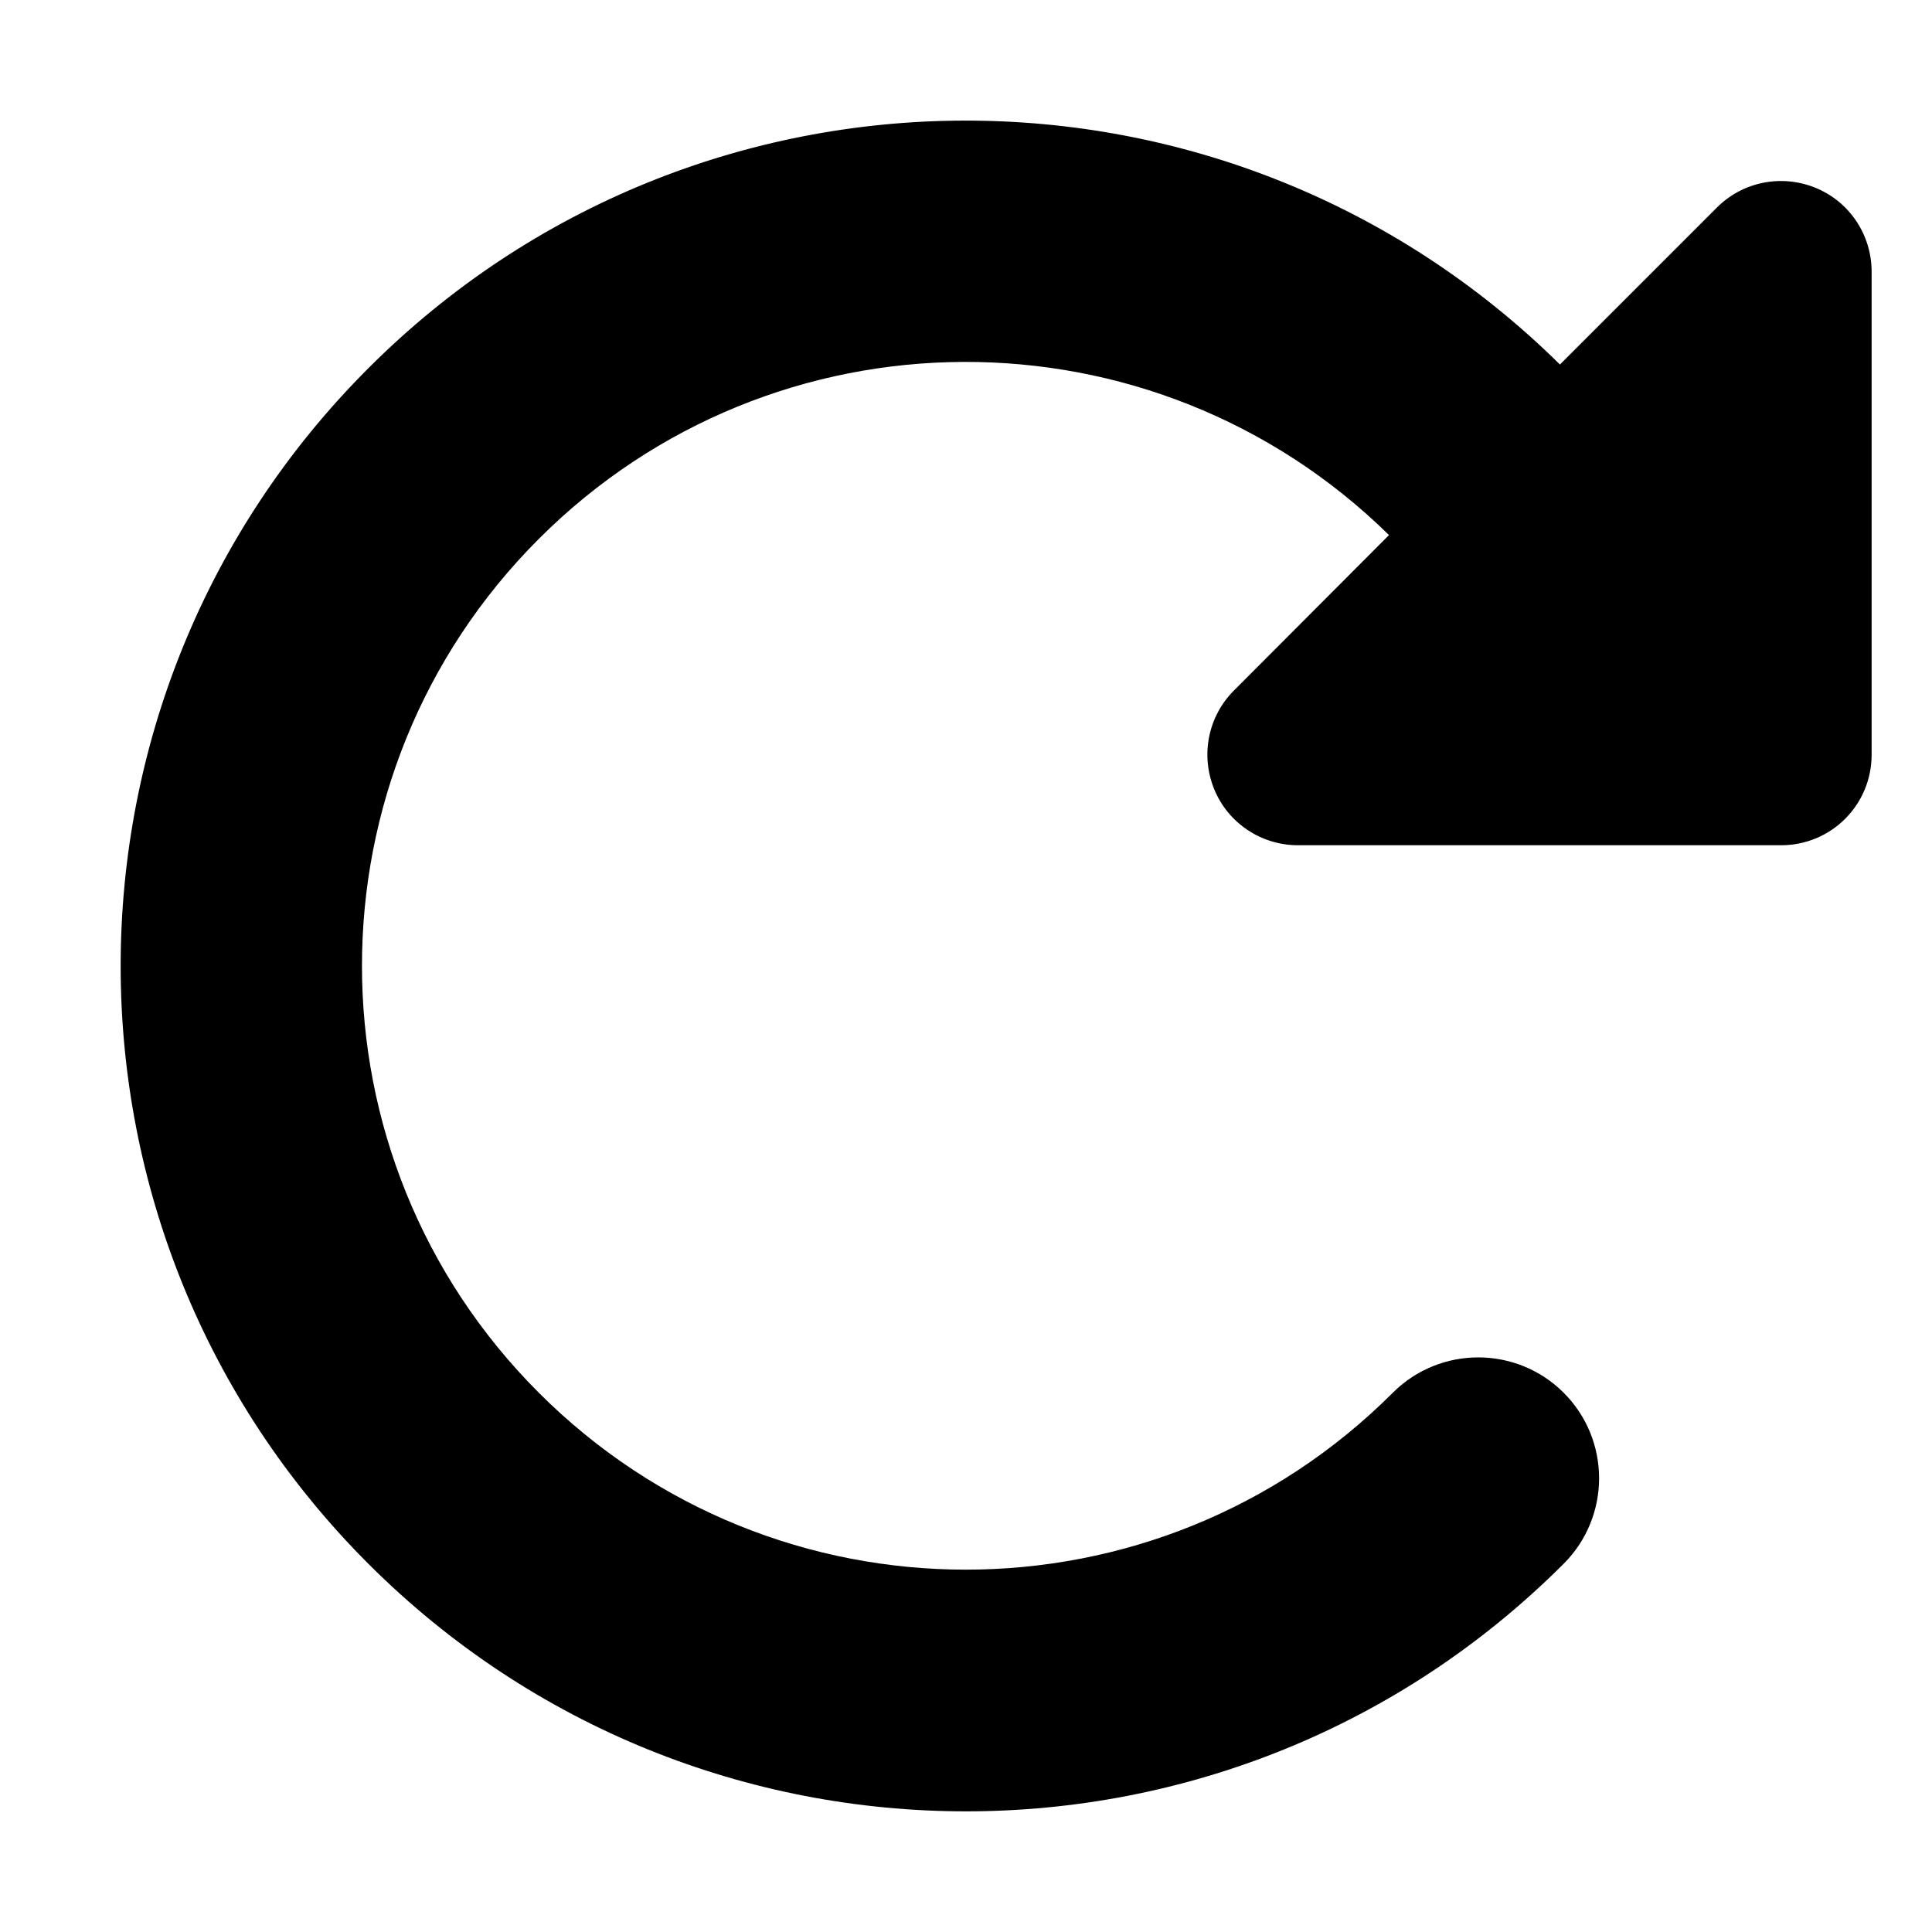
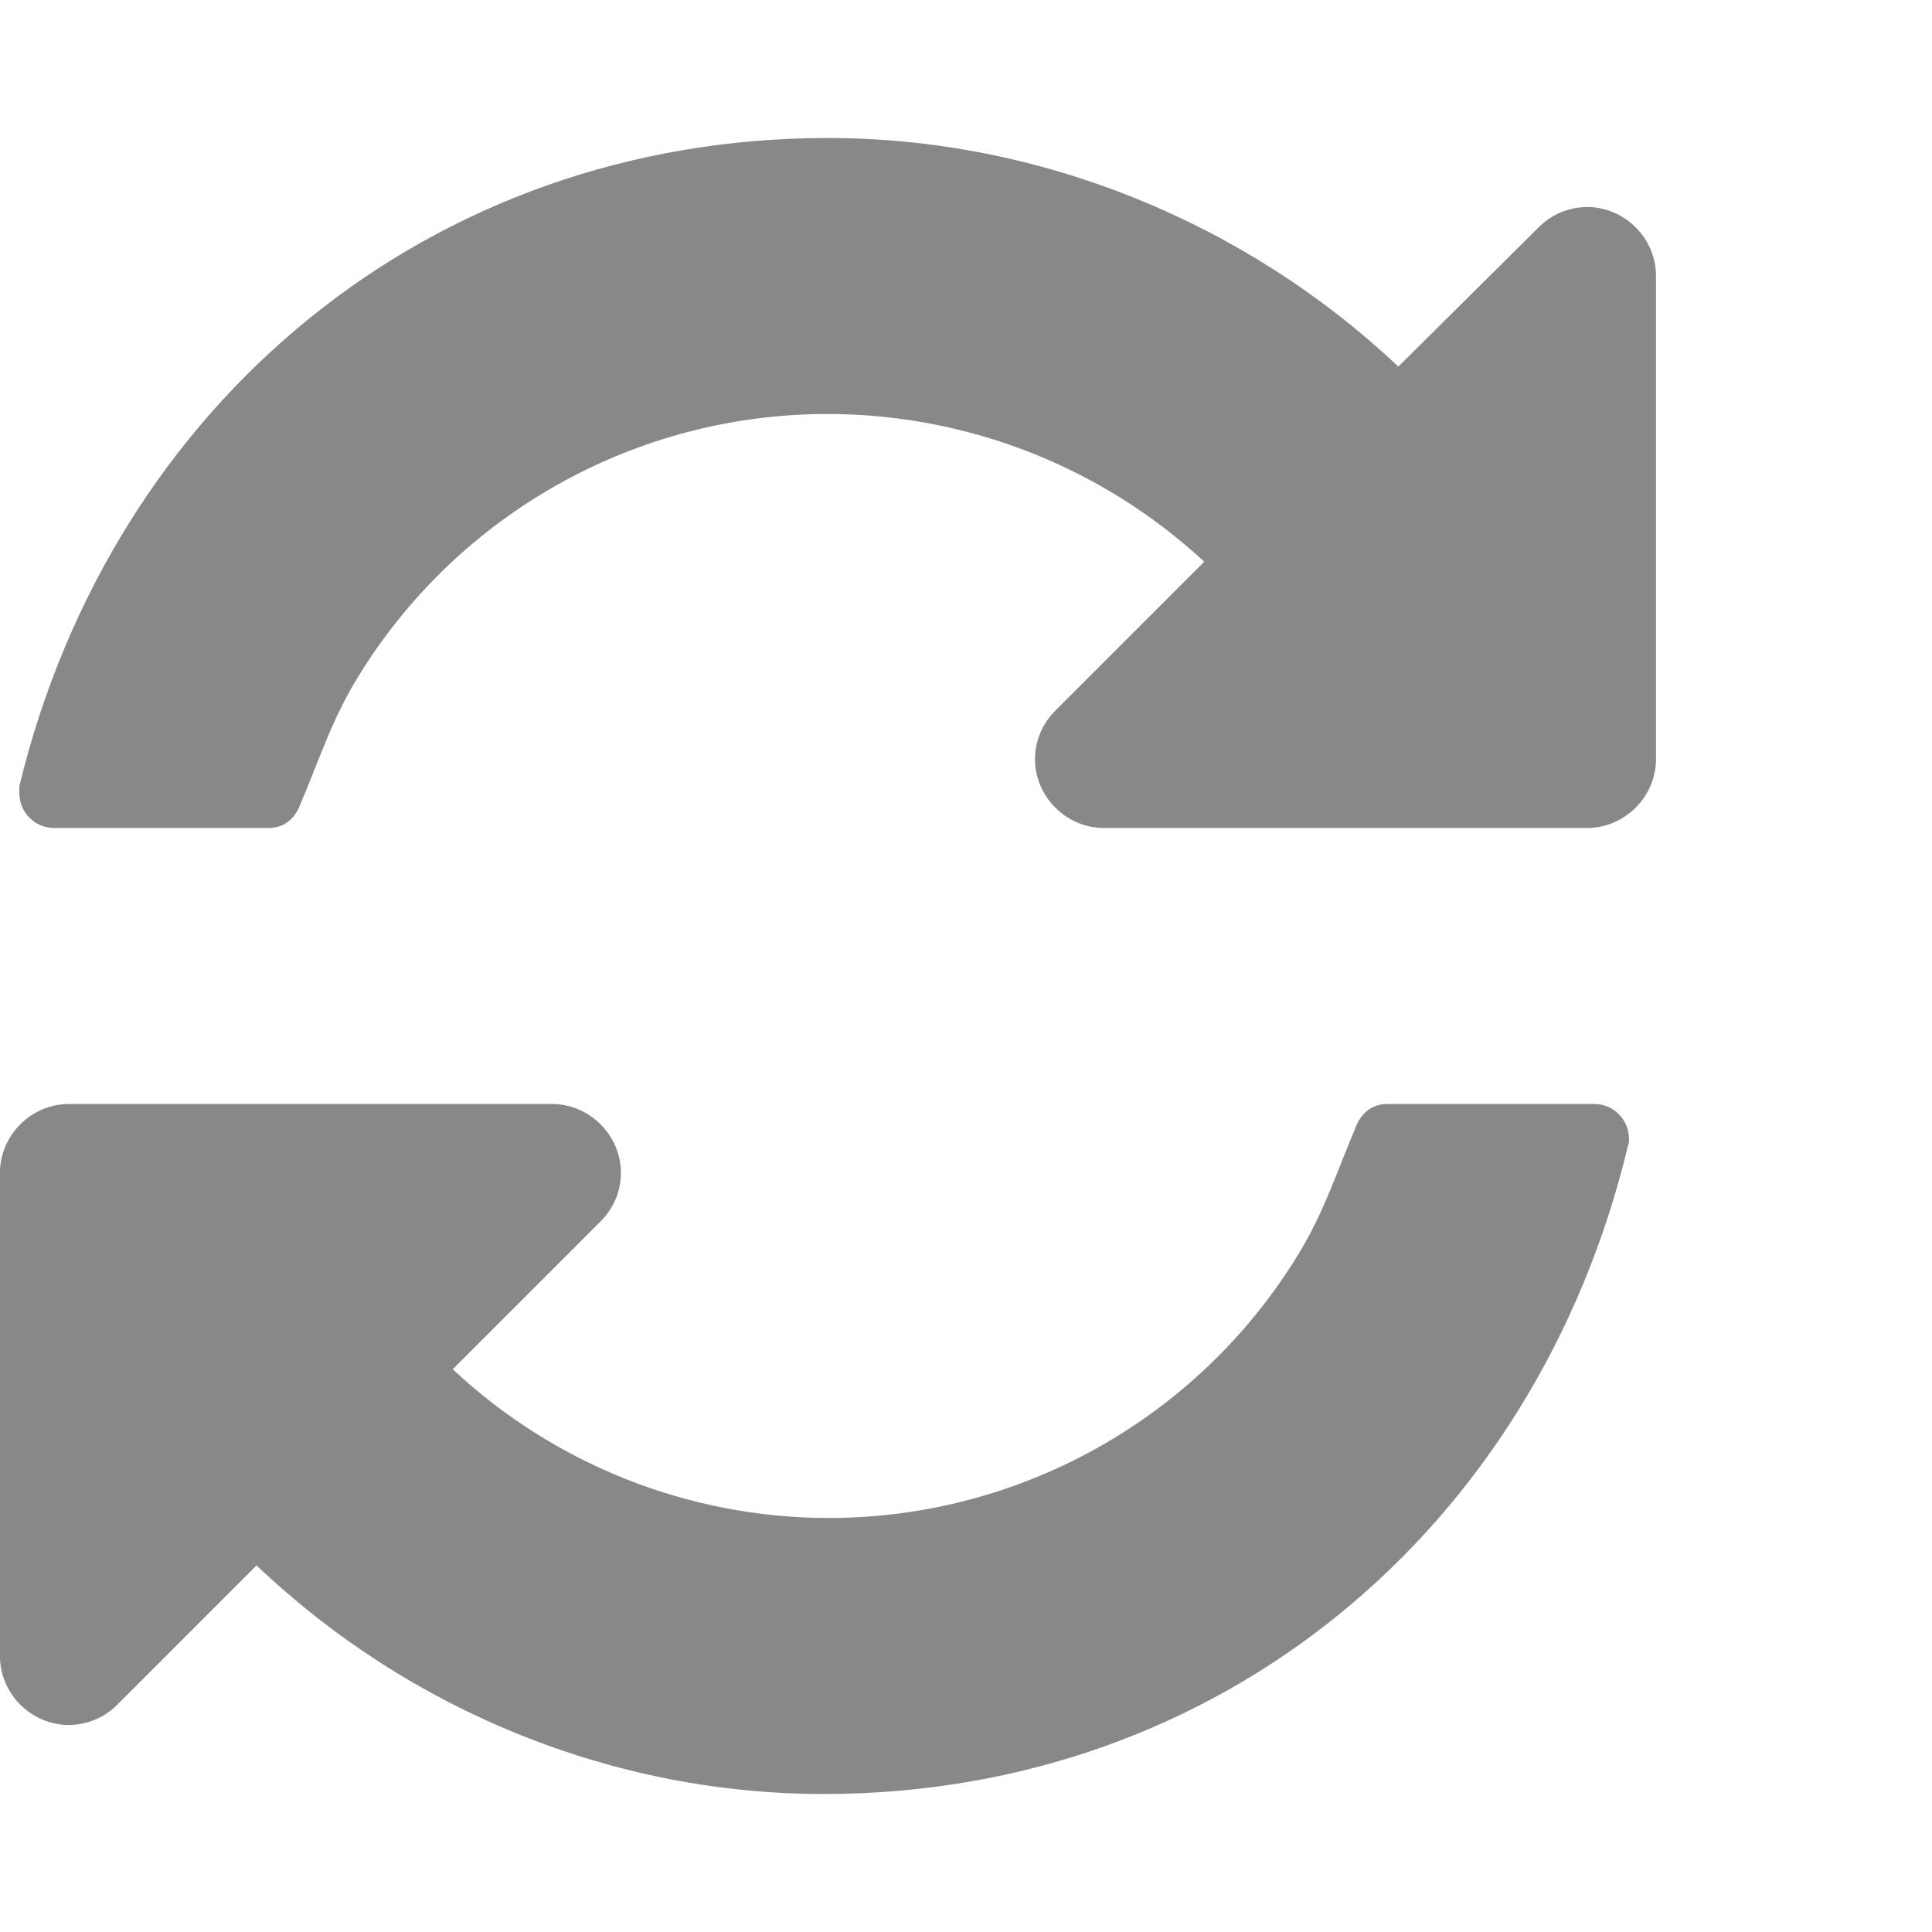
- <svg xmlns="http://www.w3.org/2000/svg" viewBox="0 0 512 512" preserveAspectRatio="xMinYMid meet">
-   <path d="M463.5 224H472c13.3 0 24-10.7 24-24V72c0-9.7-5.8-18.5-14.8-22.2s-19.3-1.7-26.2 5.2L413.4 96.6c-87.6-86.5-228.7-86.2-315.8 1c-87.5 87.5-87.5 229.3 0 316.8s229.3 87.5 316.8 0c12.5-12.5 12.5-32.8 0-45.3s-32.8-12.5-45.3 0c-62.5 62.5-163.8 62.5-226.3 0s-62.5-163.8 0-226.3c62.2-62.2 162.7-62.5 225.3-1L327 183c-6.9 6.9-8.9 17.2-5.2 26.2s12.5 14.8 22.2 14.8H463.5z" />
+ <svg xmlns="http://www.w3.org/2000/svg" width="12" height="12" viewBox="0 0 24 28" preserveAspectRatio="xMinYMid meet">
+   <path d="M23.609 16.5c0 .031 0 .078-.016.109C22.265 22.14 17.702 26 11.937 26c-3.047 0-6-1.203-8.219-3.313l-2.016 2.016A.996.996 0 0 1 .999 25c-.547 0-1-.453-1-1v-7c0-.547.453-1 1-1h7c.547 0 1 .453 1 1a.99.99 0 0 1-.297.703l-2.141 2.141A7.985 7.985 0 0 0 11.998 22a7.976 7.976 0 0 0 6.813-3.813c.375-.609.562-1.203.828-1.828.078-.219.234-.359.469-.359h3c.281 0 .5.234.5.5zM24 4v7c0 .547-.453 1-1 1h-7c-.547 0-1-.453-1-1a.99.99 0 0 1 .297-.703l2.156-2.156A8.036 8.036 0 0 0 12 6a7.976 7.976 0 0 0-6.813 3.813c-.375.609-.562 1.203-.828 1.828-.078.219-.234.359-.469.359H.781a.503.503 0 0 1-.5-.5v-.109C1.625 5.844 6.234 2 12 2c3.063 0 6.047 1.219 8.266 3.313l2.031-2.016A.996.996 0 0 1 23 3c.547 0 1 .453 1 1z" fill="#888" />
</svg>
